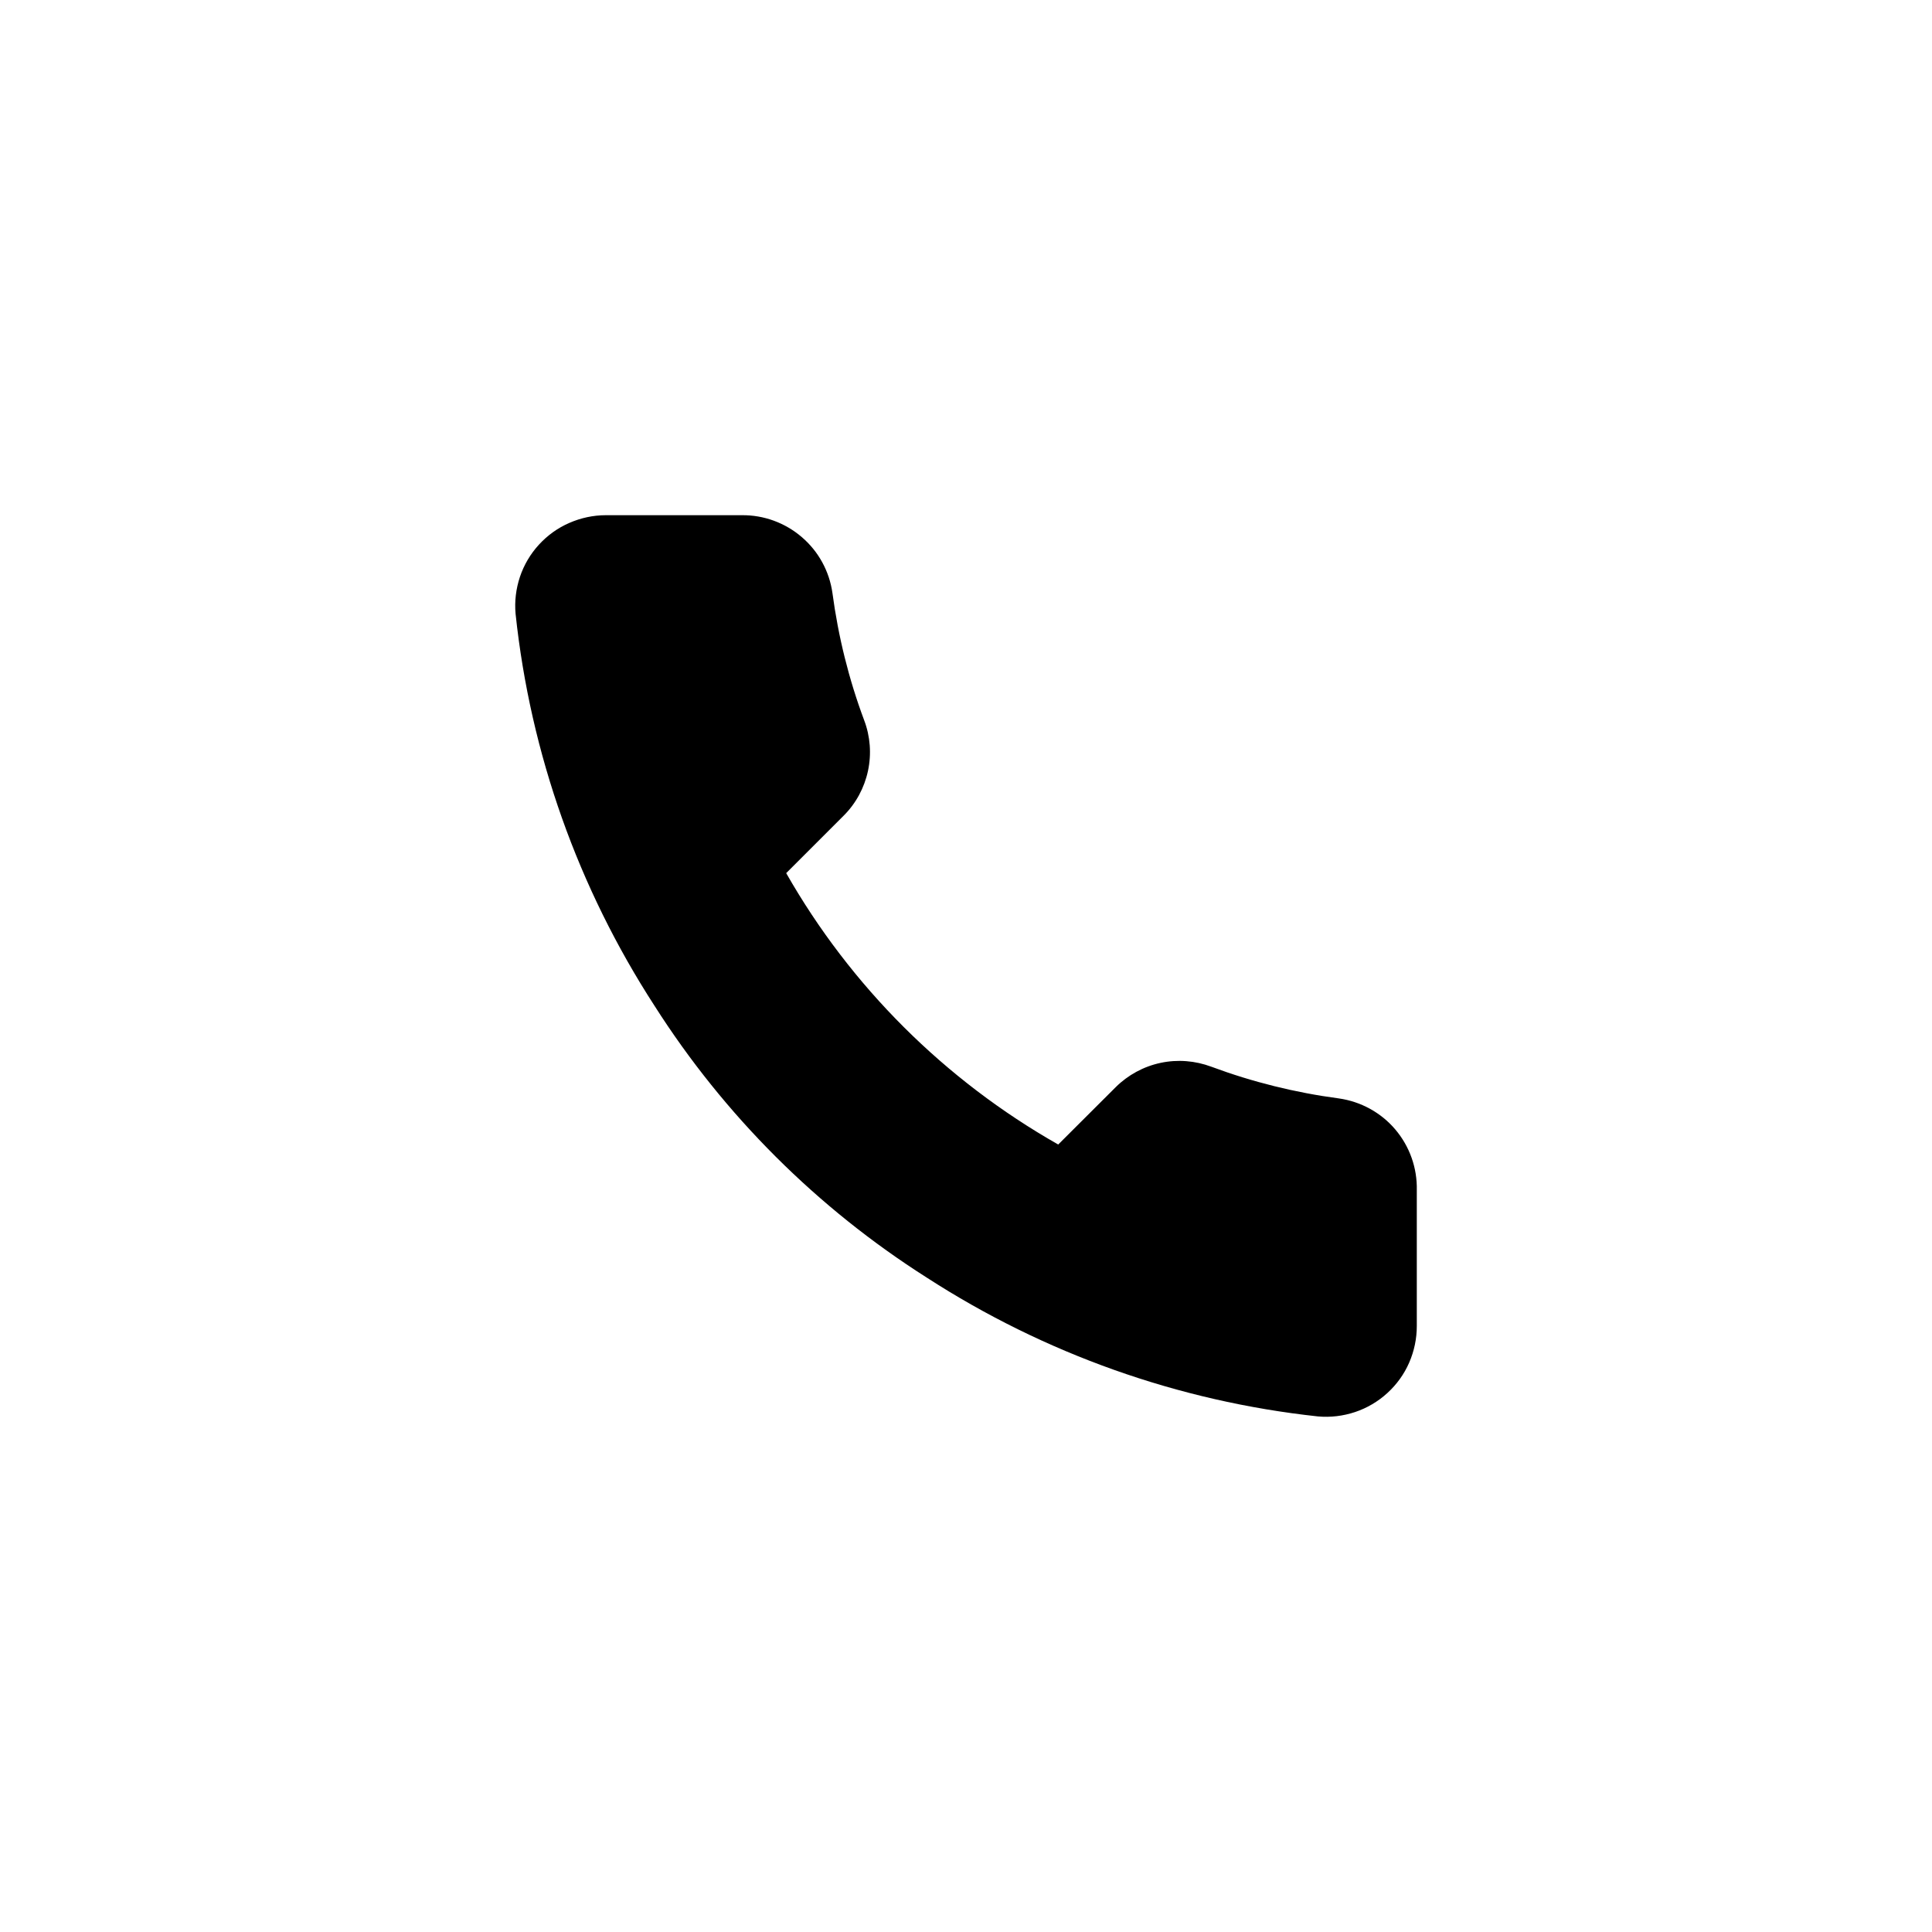
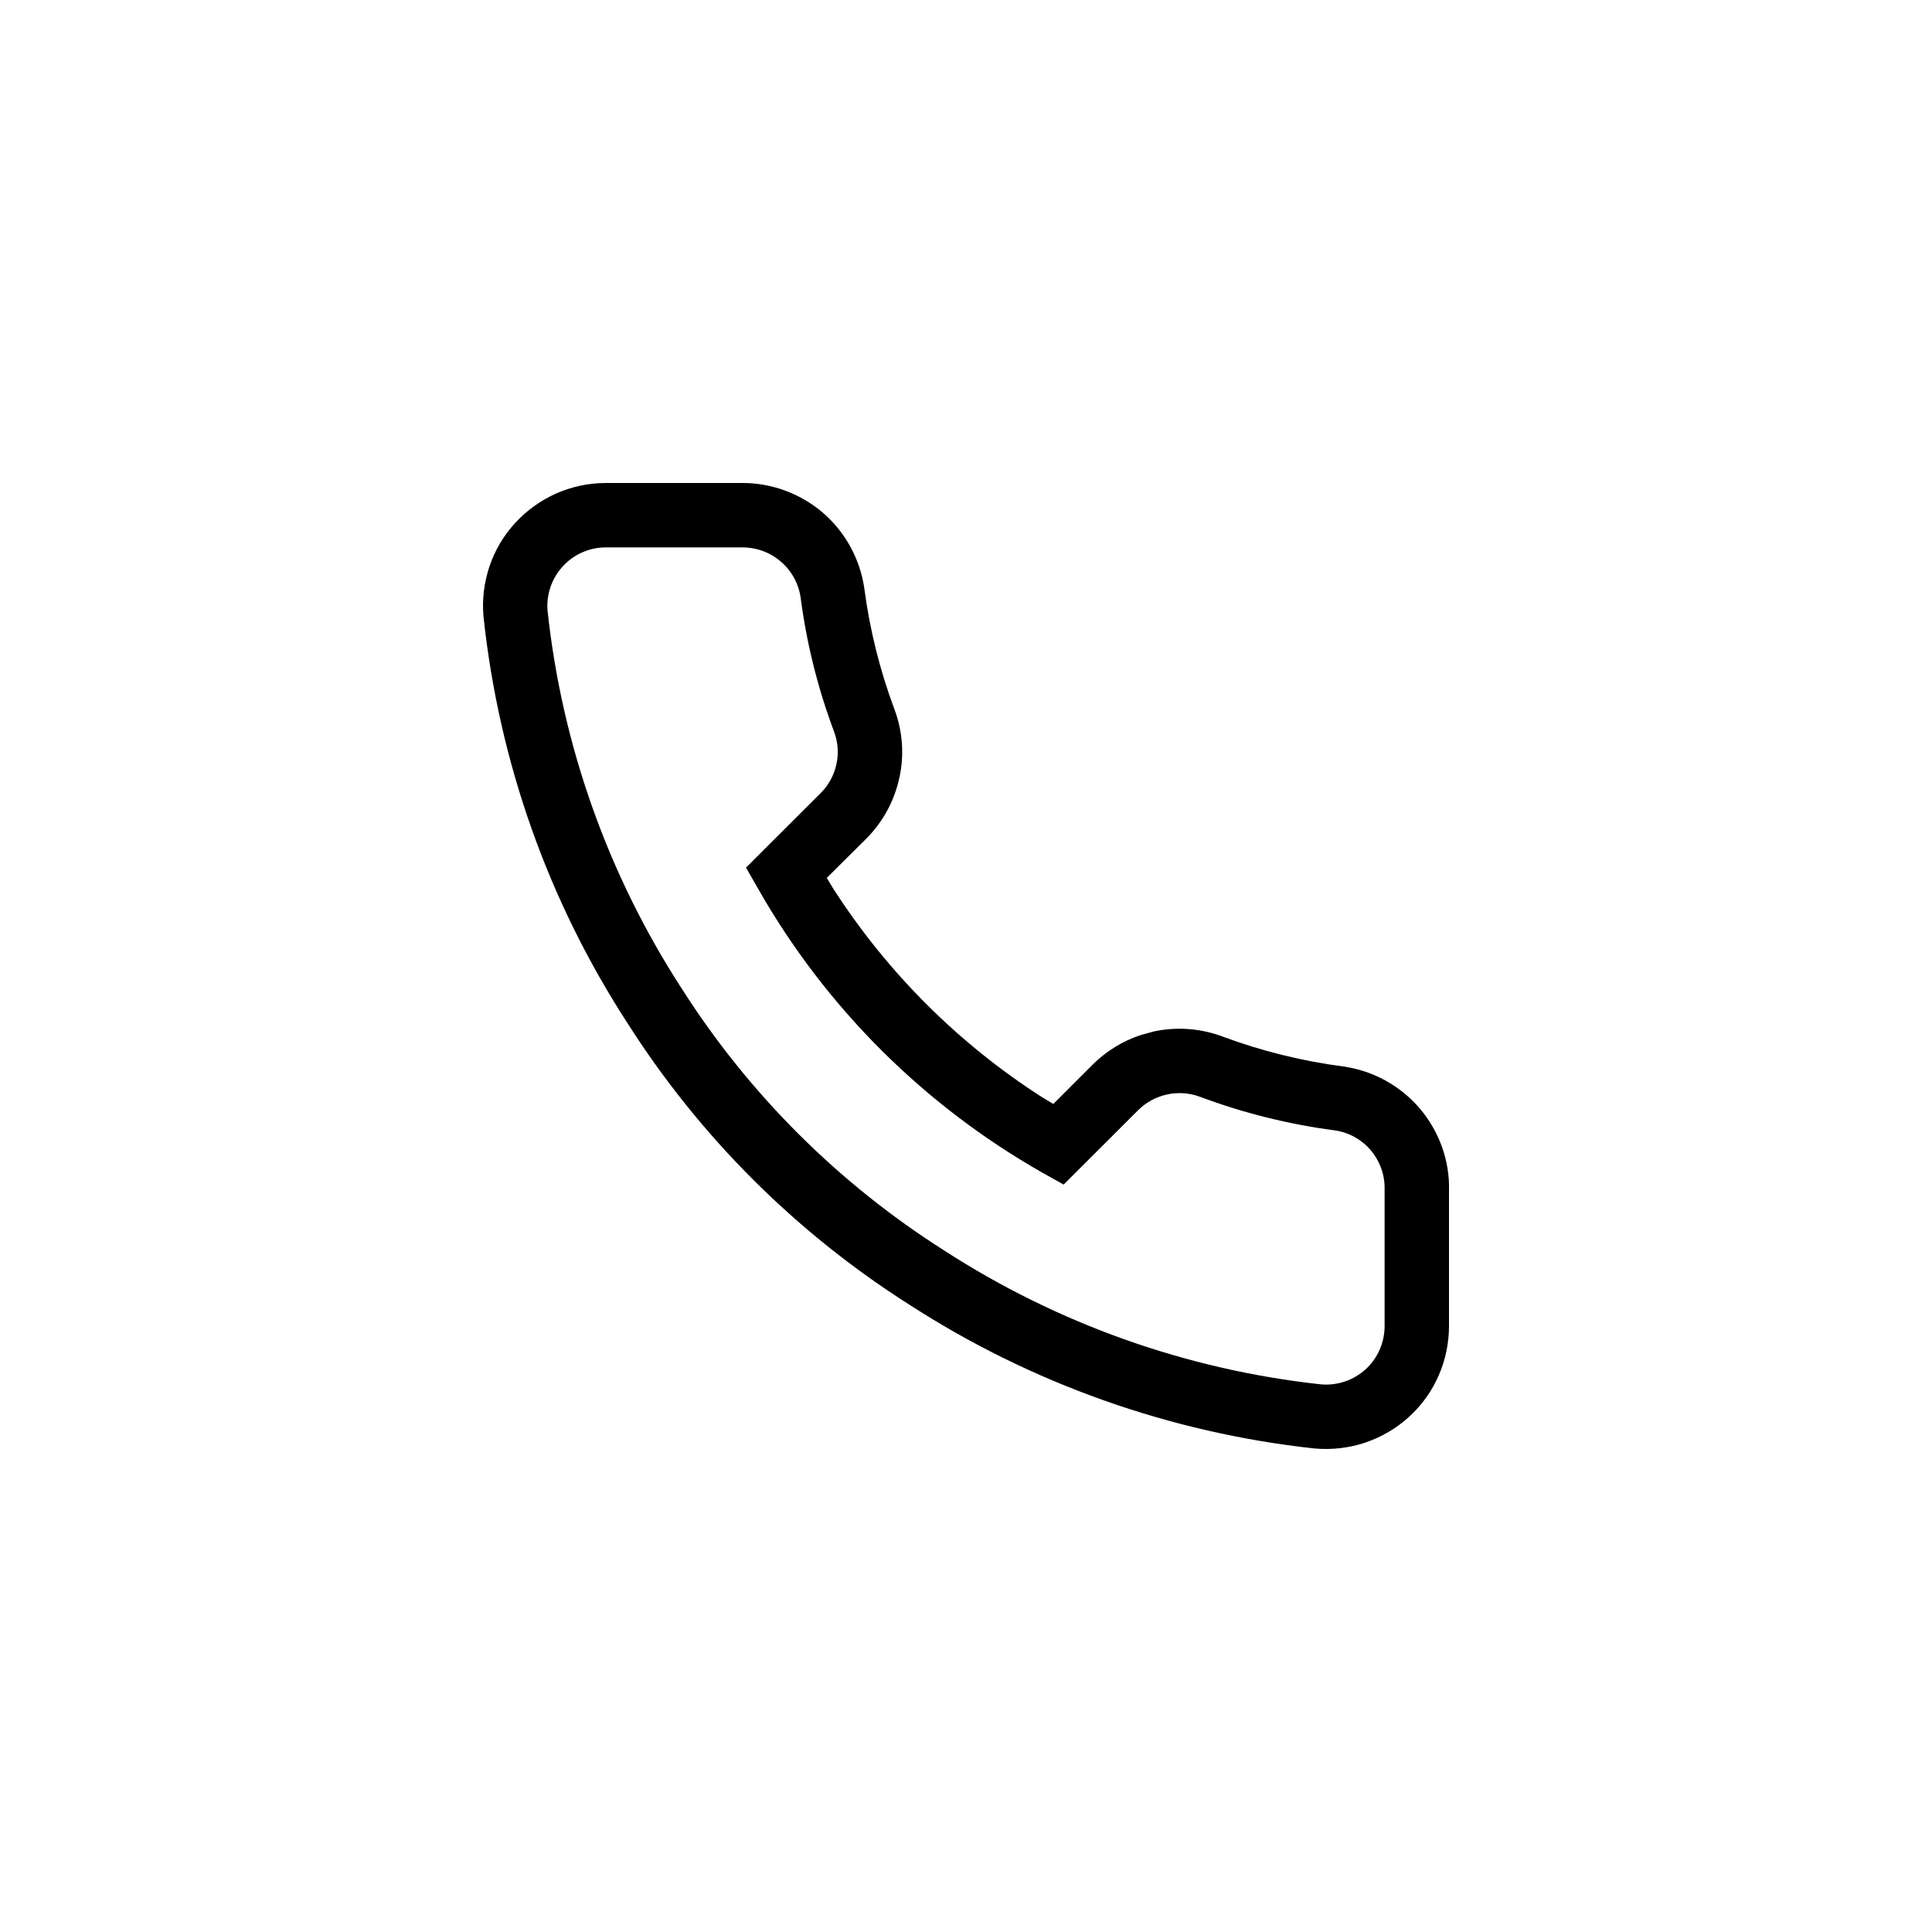
- <svg xmlns="http://www.w3.org/2000/svg" viewBox="0 0 15 15">
-   <path d="M11 9.241V10.295C11 10.393 10.98 10.489 10.941 10.579C10.902 10.669 10.844 10.749 10.772 10.815C10.7 10.881 10.614 10.932 10.521 10.963C10.428 10.994 10.33 11.006 10.232 10.997C9.149 10.88 8.109 10.51 7.195 9.919C6.345 9.379 5.624 8.66 5.083 7.811C4.489 6.895 4.118 5.852 4.003 4.766C3.994 4.669 4.006 4.571 4.037 4.478C4.068 4.386 4.118 4.301 4.184 4.229C4.25 4.157 4.33 4.099 4.42 4.06C4.509 4.021 4.606 4 4.703 4H5.759C5.93 3.998 6.096 4.059 6.225 4.17C6.355 4.281 6.439 4.435 6.463 4.604C6.508 4.941 6.59 5.273 6.709 5.591C6.757 5.717 6.767 5.854 6.739 5.985C6.711 6.116 6.646 6.237 6.551 6.332L6.104 6.779C6.605 7.658 7.335 8.386 8.216 8.886L8.663 8.44C8.758 8.346 8.879 8.28 9.011 8.252C9.143 8.224 9.279 8.235 9.405 8.282C9.725 8.401 10.056 8.483 10.394 8.528C10.565 8.552 10.722 8.638 10.833 8.769C10.945 8.901 11.004 9.069 11 9.241Z" stroke-width="0.5" stroke-linecap="round" stroke-linejoin="round" />
+ <svg xmlns="http://www.w3.org/2000/svg" viewBox="0 0 15 15" version="1.1">
+   <g id="Page-1" stroke="none" stroke-width="1" fill-rule="evenodd">
+     <rect id="Rectangle" fill-opacity="0" x="0" y="0" width="15" height="15" />
+     <path d="M5.757,3.75 L4.703,3.75 C4.571,3.75 4.44,3.778 4.319,3.831 C4.198,3.885 4.089,3.963 4,4.06 C3.91,4.158 3.842,4.273 3.8,4.398 C3.758,4.524 3.742,4.657 3.754,4.788 C3.874,5.917 4.257,6.998 4.874,7.947 C5.433,8.825 6.18,9.571 7.061,10.13 C8.006,10.741 9.084,11.124 10.206,11.246 C10.342,11.258 10.475,11.242 10.601,11.2 C10.727,11.157 10.843,11.089 10.941,10.999 C11.039,10.91 11.117,10.801 11.17,10.679 C11.223,10.558 11.25,10.426 11.25,10.294 L11.25,9.241 C11.256,9.013 11.175,8.786 11.024,8.607 C10.872,8.429 10.661,8.313 10.429,8.28 C10.108,8.238 9.794,8.16 9.493,8.048 C9.323,7.984 9.137,7.97 8.959,8.008 L8.854,8.037 C8.716,8.083 8.591,8.16 8.487,8.262 L8.178,8.571 L8.091,8.519 C7.441,8.102 6.889,7.551 6.471,6.902 L6.419,6.816 L6.728,6.509 C6.857,6.379 6.945,6.215 6.983,6.037 C7.022,5.859 7.008,5.674 6.943,5.503 C6.831,5.203 6.753,4.89 6.711,4.571 C6.678,4.34 6.563,4.131 6.388,3.98 C6.212,3.83 5.988,3.748 5.757,3.75 Z M4.704,4.25 L5.759,4.25 C5.872,4.249 5.979,4.288 6.062,4.36 C6.146,4.431 6.2,4.531 6.216,4.639 C6.262,4.993 6.349,5.342 6.475,5.679 C6.506,5.76 6.513,5.848 6.494,5.933 C6.476,6.017 6.434,6.095 6.373,6.156 L5.792,6.736 L5.887,6.902 C6.41,7.821 7.172,8.581 8.092,9.104 L8.258,9.197 L8.839,8.617 C8.9,8.557 8.978,8.515 9.063,8.497 C9.148,8.479 9.236,8.485 9.318,8.516 C9.655,8.642 10.005,8.729 10.362,8.776 C10.47,8.791 10.571,8.846 10.643,8.931 C10.714,9.016 10.753,9.124 10.75,9.235 L10.75,10.295 C10.75,10.359 10.737,10.421 10.712,10.478 C10.687,10.536 10.65,10.588 10.603,10.631 C10.556,10.673 10.501,10.706 10.441,10.726 C10.381,10.746 10.318,10.754 10.255,10.748 C9.215,10.635 8.212,10.279 7.331,9.709 C6.51,9.188 5.815,8.495 5.294,7.677 C4.72,6.792 4.363,5.786 4.251,4.739 C4.246,4.681 4.254,4.618 4.274,4.558 C4.294,4.499 4.326,4.444 4.369,4.398 C4.411,4.351 4.463,4.314 4.52,4.289 C4.578,4.263 4.64,4.25 4.704,4.25 Z" id="Path" fill-rule="nonzero" />
+   </g>
</svg>
